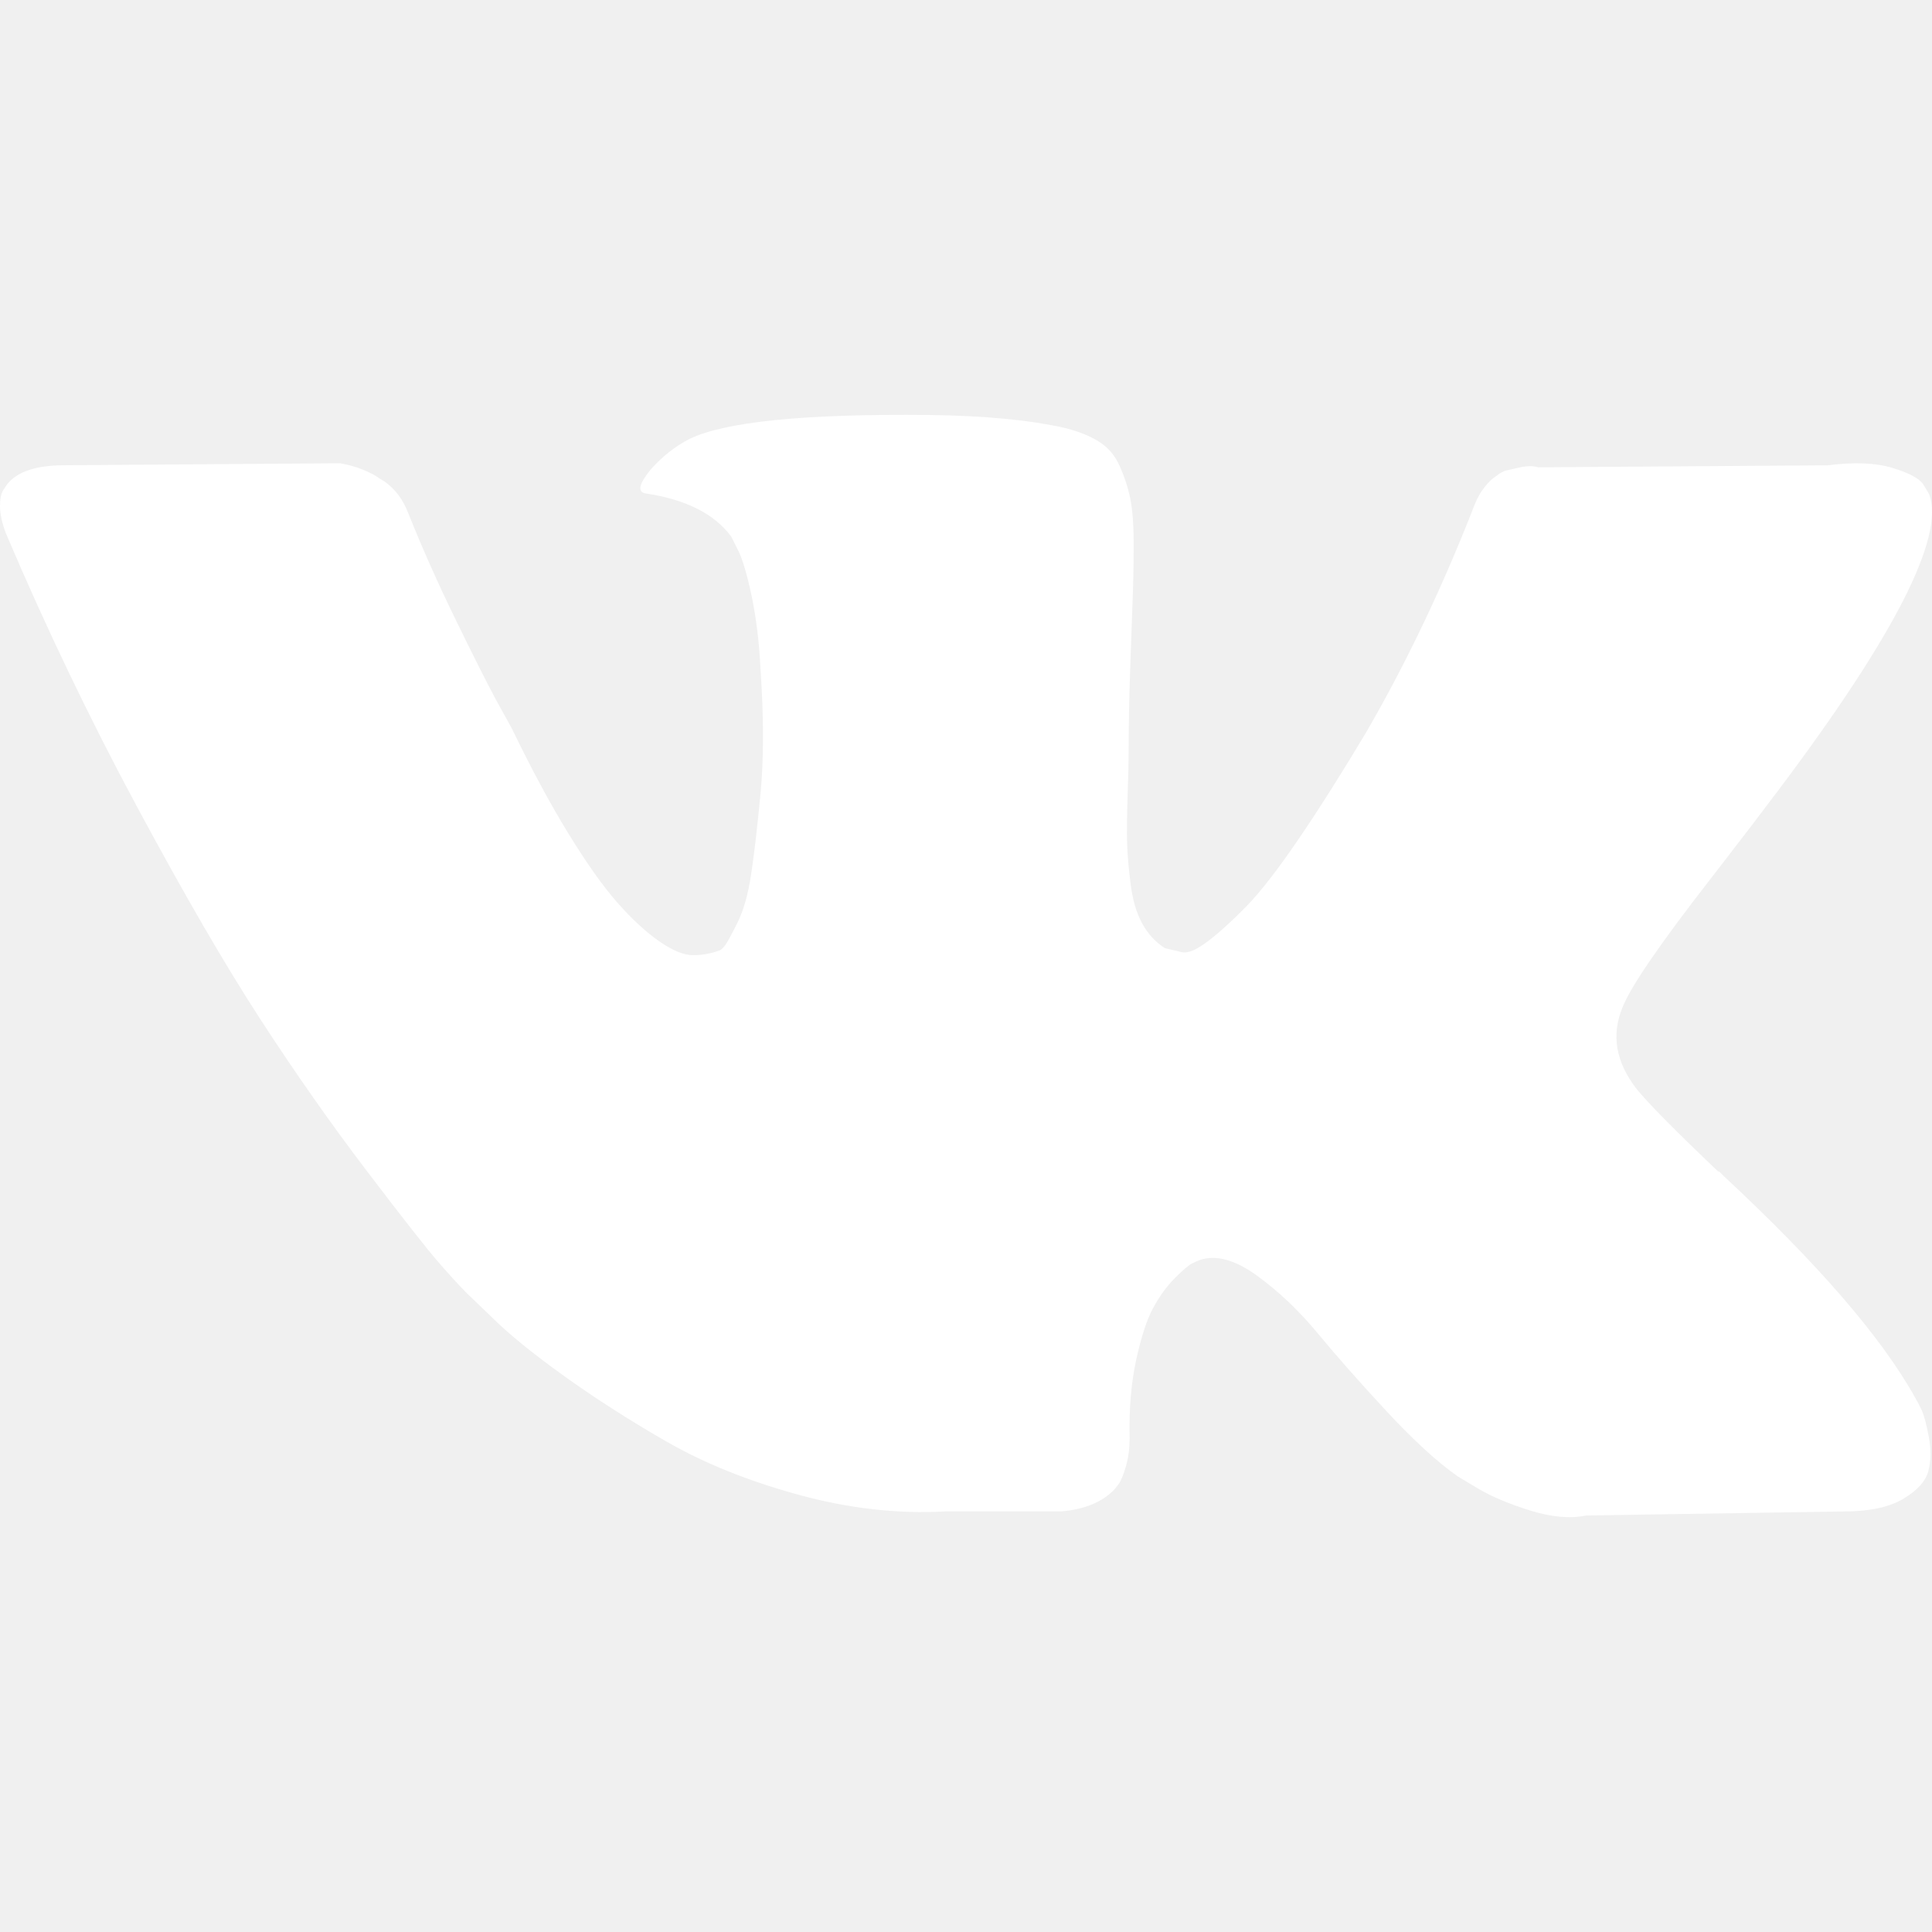
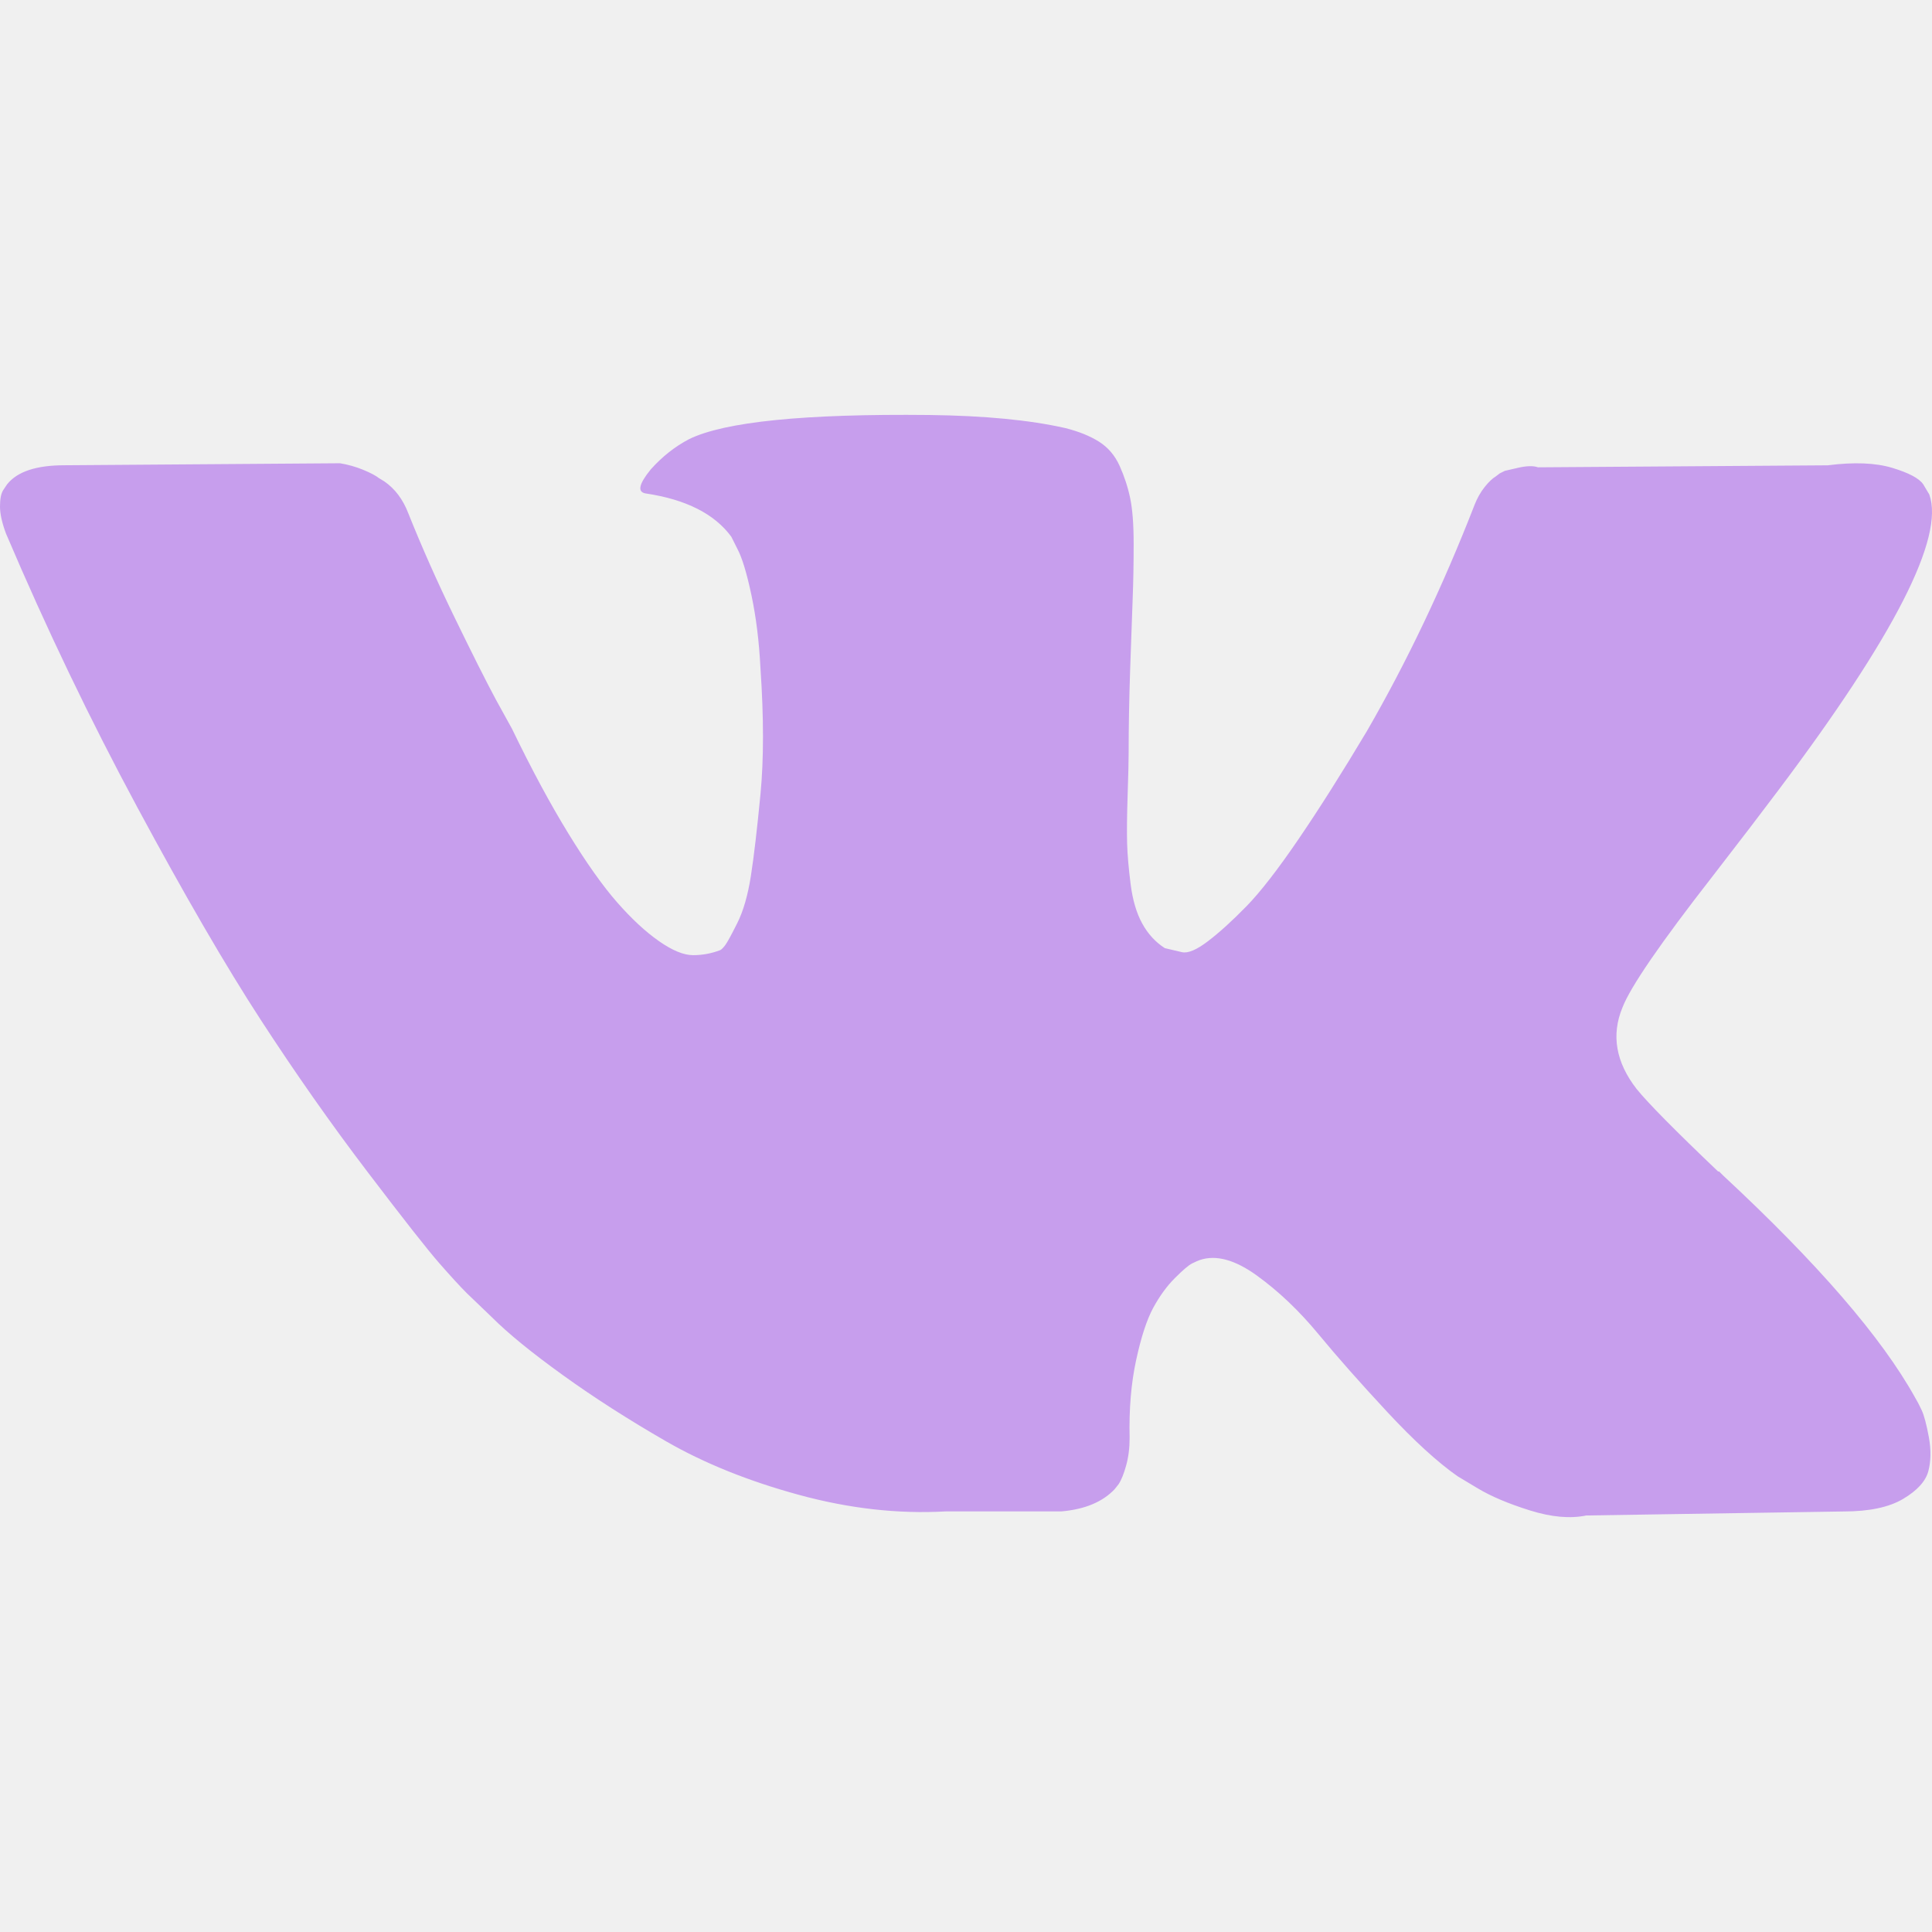
<svg xmlns="http://www.w3.org/2000/svg" version="1.1" id="Capa_1" x="0px" y="0px" width="548.358px" height="548.358px" viewBox="0 0 548.358 548.358" style="enable-background:new 0 0 548.358 548.358;" xml:space="preserve">
  <g>
-     <path fill="#FFFFFF" d="M545.451,400.298c-0.664-1.431-1.283-2.618-1.858-3.569c-9.514-17.135-27.695-38.167-54.532-63.102l-0.567-0.571   l-0.284-0.28l-0.287-0.287h-0.288c-12.18-11.611-19.893-19.418-23.123-23.415c-5.91-7.614-7.234-15.321-4.004-23.13   c2.282-5.9,10.854-18.36,25.696-37.397c7.807-10.089,13.99-18.175,18.556-24.267c32.931-43.78,47.208-71.756,42.828-83.939   l-1.701-2.847c-1.143-1.714-4.093-3.282-8.846-4.712c-4.764-1.427-10.853-1.663-18.278-0.712l-82.224,0.568   c-1.332-0.472-3.234-0.428-5.712,0.144c-2.475,0.572-3.713,0.859-3.713,0.859l-1.431,0.715l-1.136,0.859   c-0.952,0.568-1.999,1.567-3.142,2.995c-1.137,1.423-2.088,3.093-2.848,4.996c-8.952,23.031-19.13,44.444-30.553,64.238   c-7.043,11.803-13.511,22.032-19.418,30.693c-5.899,8.658-10.848,15.037-14.842,19.126c-4,4.093-7.61,7.372-10.852,9.849   c-3.237,2.478-5.708,3.525-7.419,3.142c-1.715-0.383-3.33-0.763-4.859-1.143c-2.663-1.714-4.805-4.045-6.42-6.995   c-1.622-2.95-2.714-6.663-3.285-11.136c-0.568-4.476-0.904-8.326-1-11.563c-0.089-3.233-0.048-7.806,0.145-13.706   c0.198-5.903,0.287-9.897,0.287-11.991c0-7.234,0.141-15.085,0.424-23.555c0.288-8.47,0.521-15.181,0.716-20.125   c0.194-4.949,0.284-10.185,0.284-15.705s-0.336-9.849-1-12.991c-0.656-3.138-1.663-6.184-2.99-9.137   c-1.335-2.95-3.289-5.232-5.853-6.852c-2.569-1.618-5.763-2.902-9.564-3.856c-10.089-2.283-22.936-3.518-38.547-3.71   c-35.401-0.38-58.148,1.906-68.236,6.855c-3.997,2.091-7.614,4.948-10.848,8.562c-3.427,4.189-3.905,6.475-1.431,6.851   c11.422,1.711,19.508,5.804,24.267,12.275l1.715,3.429c1.334,2.474,2.666,6.854,3.999,13.134c1.331,6.28,2.19,13.227,2.568,20.837   c0.95,13.897,0.95,25.793,0,35.689c-0.953,9.9-1.853,17.607-2.712,23.127c-0.859,5.52-2.143,9.993-3.855,13.418   c-1.715,3.426-2.856,5.52-3.428,6.28c-0.571,0.76-1.047,1.239-1.425,1.427c-2.474,0.948-5.047,1.431-7.71,1.431   c-2.667,0-5.901-1.334-9.707-4c-3.805-2.666-7.754-6.328-11.847-10.992c-4.093-4.665-8.709-11.184-13.85-19.558   c-5.137-8.374-10.467-18.271-15.987-29.691l-4.567-8.282c-2.855-5.328-6.755-13.086-11.704-23.267   c-4.952-10.185-9.329-20.037-13.134-29.554c-1.521-3.997-3.806-7.04-6.851-9.134l-1.429-0.859c-0.95-0.76-2.475-1.567-4.567-2.427   c-2.095-0.859-4.281-1.475-6.567-1.854l-78.229,0.568c-7.994,0-13.418,1.811-16.274,5.428l-1.143,1.711   C0.288,140.146,0,141.668,0,143.763c0,2.094,0.571,4.664,1.714,7.707c11.42,26.84,23.839,52.725,37.257,77.659   c13.418,24.934,25.078,45.019,34.973,60.237c9.897,15.229,19.985,29.602,30.264,43.112c10.279,13.515,17.083,22.176,20.412,25.981   c3.333,3.812,5.951,6.662,7.854,8.565l7.139,6.851c4.568,4.569,11.276,10.041,20.127,16.416   c8.853,6.379,18.654,12.659,29.408,18.85c10.756,6.181,23.269,11.225,37.546,15.126c14.275,3.905,28.169,5.472,41.684,4.716h32.834   c6.659-0.575,11.704-2.669,15.133-6.283l1.136-1.431c0.764-1.136,1.479-2.901,2.139-5.276c0.668-2.379,1-5,1-7.851   c-0.195-8.183,0.428-15.558,1.852-22.124c1.423-6.564,3.045-11.513,4.859-14.846c1.813-3.33,3.859-6.14,6.136-8.418   c2.282-2.283,3.908-3.666,4.862-4.142c0.948-0.479,1.705-0.804,2.276-0.999c4.568-1.522,9.944-0.048,16.136,4.429   c6.187,4.473,11.99,9.996,17.418,16.56c5.425,6.57,11.943,13.941,19.555,22.124c7.617,8.186,14.277,14.271,19.985,18.274   l5.708,3.426c3.812,2.286,8.761,4.38,14.853,6.283c6.081,1.902,11.409,2.378,15.984,1.427l73.087-1.14   c7.229,0,12.854-1.197,16.844-3.572c3.998-2.379,6.373-5,7.139-7.851c0.764-2.854,0.805-6.092,0.145-9.712   C546.782,404.25,546.115,401.725,545.451,400.298z" />
+     <path fill="#C79EED" d="M545.451,400.298c-0.664-1.431-1.283-2.618-1.858-3.569c-9.514-17.135-27.695-38.167-54.532-63.102l-0.567-0.571   l-0.284-0.28l-0.287-0.287h-0.288c-12.18-11.611-19.893-19.418-23.123-23.415c-5.91-7.614-7.234-15.321-4.004-23.13   c2.282-5.9,10.854-18.36,25.696-37.397c7.807-10.089,13.99-18.175,18.556-24.267c32.931-43.78,47.208-71.756,42.828-83.939   l-1.701-2.847c-1.143-1.714-4.093-3.282-8.846-4.712c-4.764-1.427-10.853-1.663-18.278-0.712l-82.224,0.568   c-1.332-0.472-3.234-0.428-5.712,0.144c-2.475,0.572-3.713,0.859-3.713,0.859l-1.431,0.715l-1.136,0.859   c-0.952,0.568-1.999,1.567-3.142,2.995c-1.137,1.423-2.088,3.093-2.848,4.996c-8.952,23.031-19.13,44.444-30.553,64.238   c-7.043,11.803-13.511,22.032-19.418,30.693c-5.899,8.658-10.848,15.037-14.842,19.126c-4,4.093-7.61,7.372-10.852,9.849   c-3.237,2.478-5.708,3.525-7.419,3.142c-1.715-0.383-3.33-0.763-4.859-1.143c-2.663-1.714-4.805-4.045-6.42-6.995   c-1.622-2.95-2.714-6.663-3.285-11.136c-0.568-4.476-0.904-8.326-1-11.563c-0.089-3.233-0.048-7.806,0.145-13.706   c0.198-5.903,0.287-9.897,0.287-11.991c0-7.234,0.141-15.085,0.424-23.555c0.288-8.47,0.521-15.181,0.716-20.125   c0.194-4.949,0.284-10.185,0.284-15.705s-0.336-9.849-1-12.991c-0.656-3.138-1.663-6.184-2.99-9.137   c-1.335-2.95-3.289-5.232-5.853-6.852c-2.569-1.618-5.763-2.902-9.564-3.856c-10.089-2.283-22.936-3.518-38.547-3.71   c-35.401-0.38-58.148,1.906-68.236,6.855c-3.997,2.091-7.614,4.948-10.848,8.562c-3.427,4.189-3.905,6.475-1.431,6.851   c11.422,1.711,19.508,5.804,24.267,12.275l1.715,3.429c1.334,2.474,2.666,6.854,3.999,13.134c1.331,6.28,2.19,13.227,2.568,20.837   c0.95,13.897,0.95,25.793,0,35.689c-0.953,9.9-1.853,17.607-2.712,23.127c-0.859,5.52-2.143,9.993-3.855,13.418   c-1.715,3.426-2.856,5.52-3.428,6.28c-0.571,0.76-1.047,1.239-1.425,1.427c-2.474,0.948-5.047,1.431-7.71,1.431   c-2.667,0-5.901-1.334-9.707-4c-3.805-2.666-7.754-6.328-11.847-10.992c-4.093-4.665-8.709-11.184-13.85-19.558   c-5.137-8.374-10.467-18.271-15.987-29.691l-4.567-8.282c-2.855-5.328-6.755-13.086-11.704-23.267   c-4.952-10.185-9.329-20.037-13.134-29.554c-1.521-3.997-3.806-7.04-6.851-9.134l-1.429-0.859c-0.95-0.76-2.475-1.567-4.567-2.427   c-2.095-0.859-4.281-1.475-6.567-1.854l-78.229,0.568c-7.994,0-13.418,1.811-16.274,5.428l-1.143,1.711   C0.288,140.146,0,141.668,0,143.763c0,2.094,0.571,4.664,1.714,7.707c11.42,26.84,23.839,52.725,37.257,77.659   c13.418,24.934,25.078,45.019,34.973,60.237c9.897,15.229,19.985,29.602,30.264,43.112c10.279,13.515,17.083,22.176,20.412,25.981   c3.333,3.812,5.951,6.662,7.854,8.565l7.139,6.851c4.568,4.569,11.276,10.041,20.127,16.416   c8.853,6.379,18.654,12.659,29.408,18.85c10.756,6.181,23.269,11.225,37.546,15.126c14.275,3.905,28.169,5.472,41.684,4.716h32.834   c6.659-0.575,11.704-2.669,15.133-6.283l1.136-1.431c0.764-1.136,1.479-2.901,2.139-5.276c0.668-2.379,1-5,1-7.851   c-0.195-8.183,0.428-15.558,1.852-22.124c1.423-6.564,3.045-11.513,4.859-14.846c1.813-3.33,3.859-6.14,6.136-8.418   c2.282-2.283,3.908-3.666,4.862-4.142c0.948-0.479,1.705-0.804,2.276-0.999c4.568-1.522,9.944-0.048,16.136,4.429   c6.187,4.473,11.99,9.996,17.418,16.56c5.425,6.57,11.943,13.941,19.555,22.124c7.617,8.186,14.277,14.271,19.985,18.274   l5.708,3.426c3.812,2.286,8.761,4.38,14.853,6.283c6.081,1.902,11.409,2.378,15.984,1.427l73.087-1.14   c7.229,0,12.854-1.197,16.844-3.572c3.998-2.379,6.373-5,7.139-7.851c0.764-2.854,0.805-6.092,0.145-9.712   C546.782,404.25,546.115,401.725,545.451,400.298z" />
  </g>
</svg>
